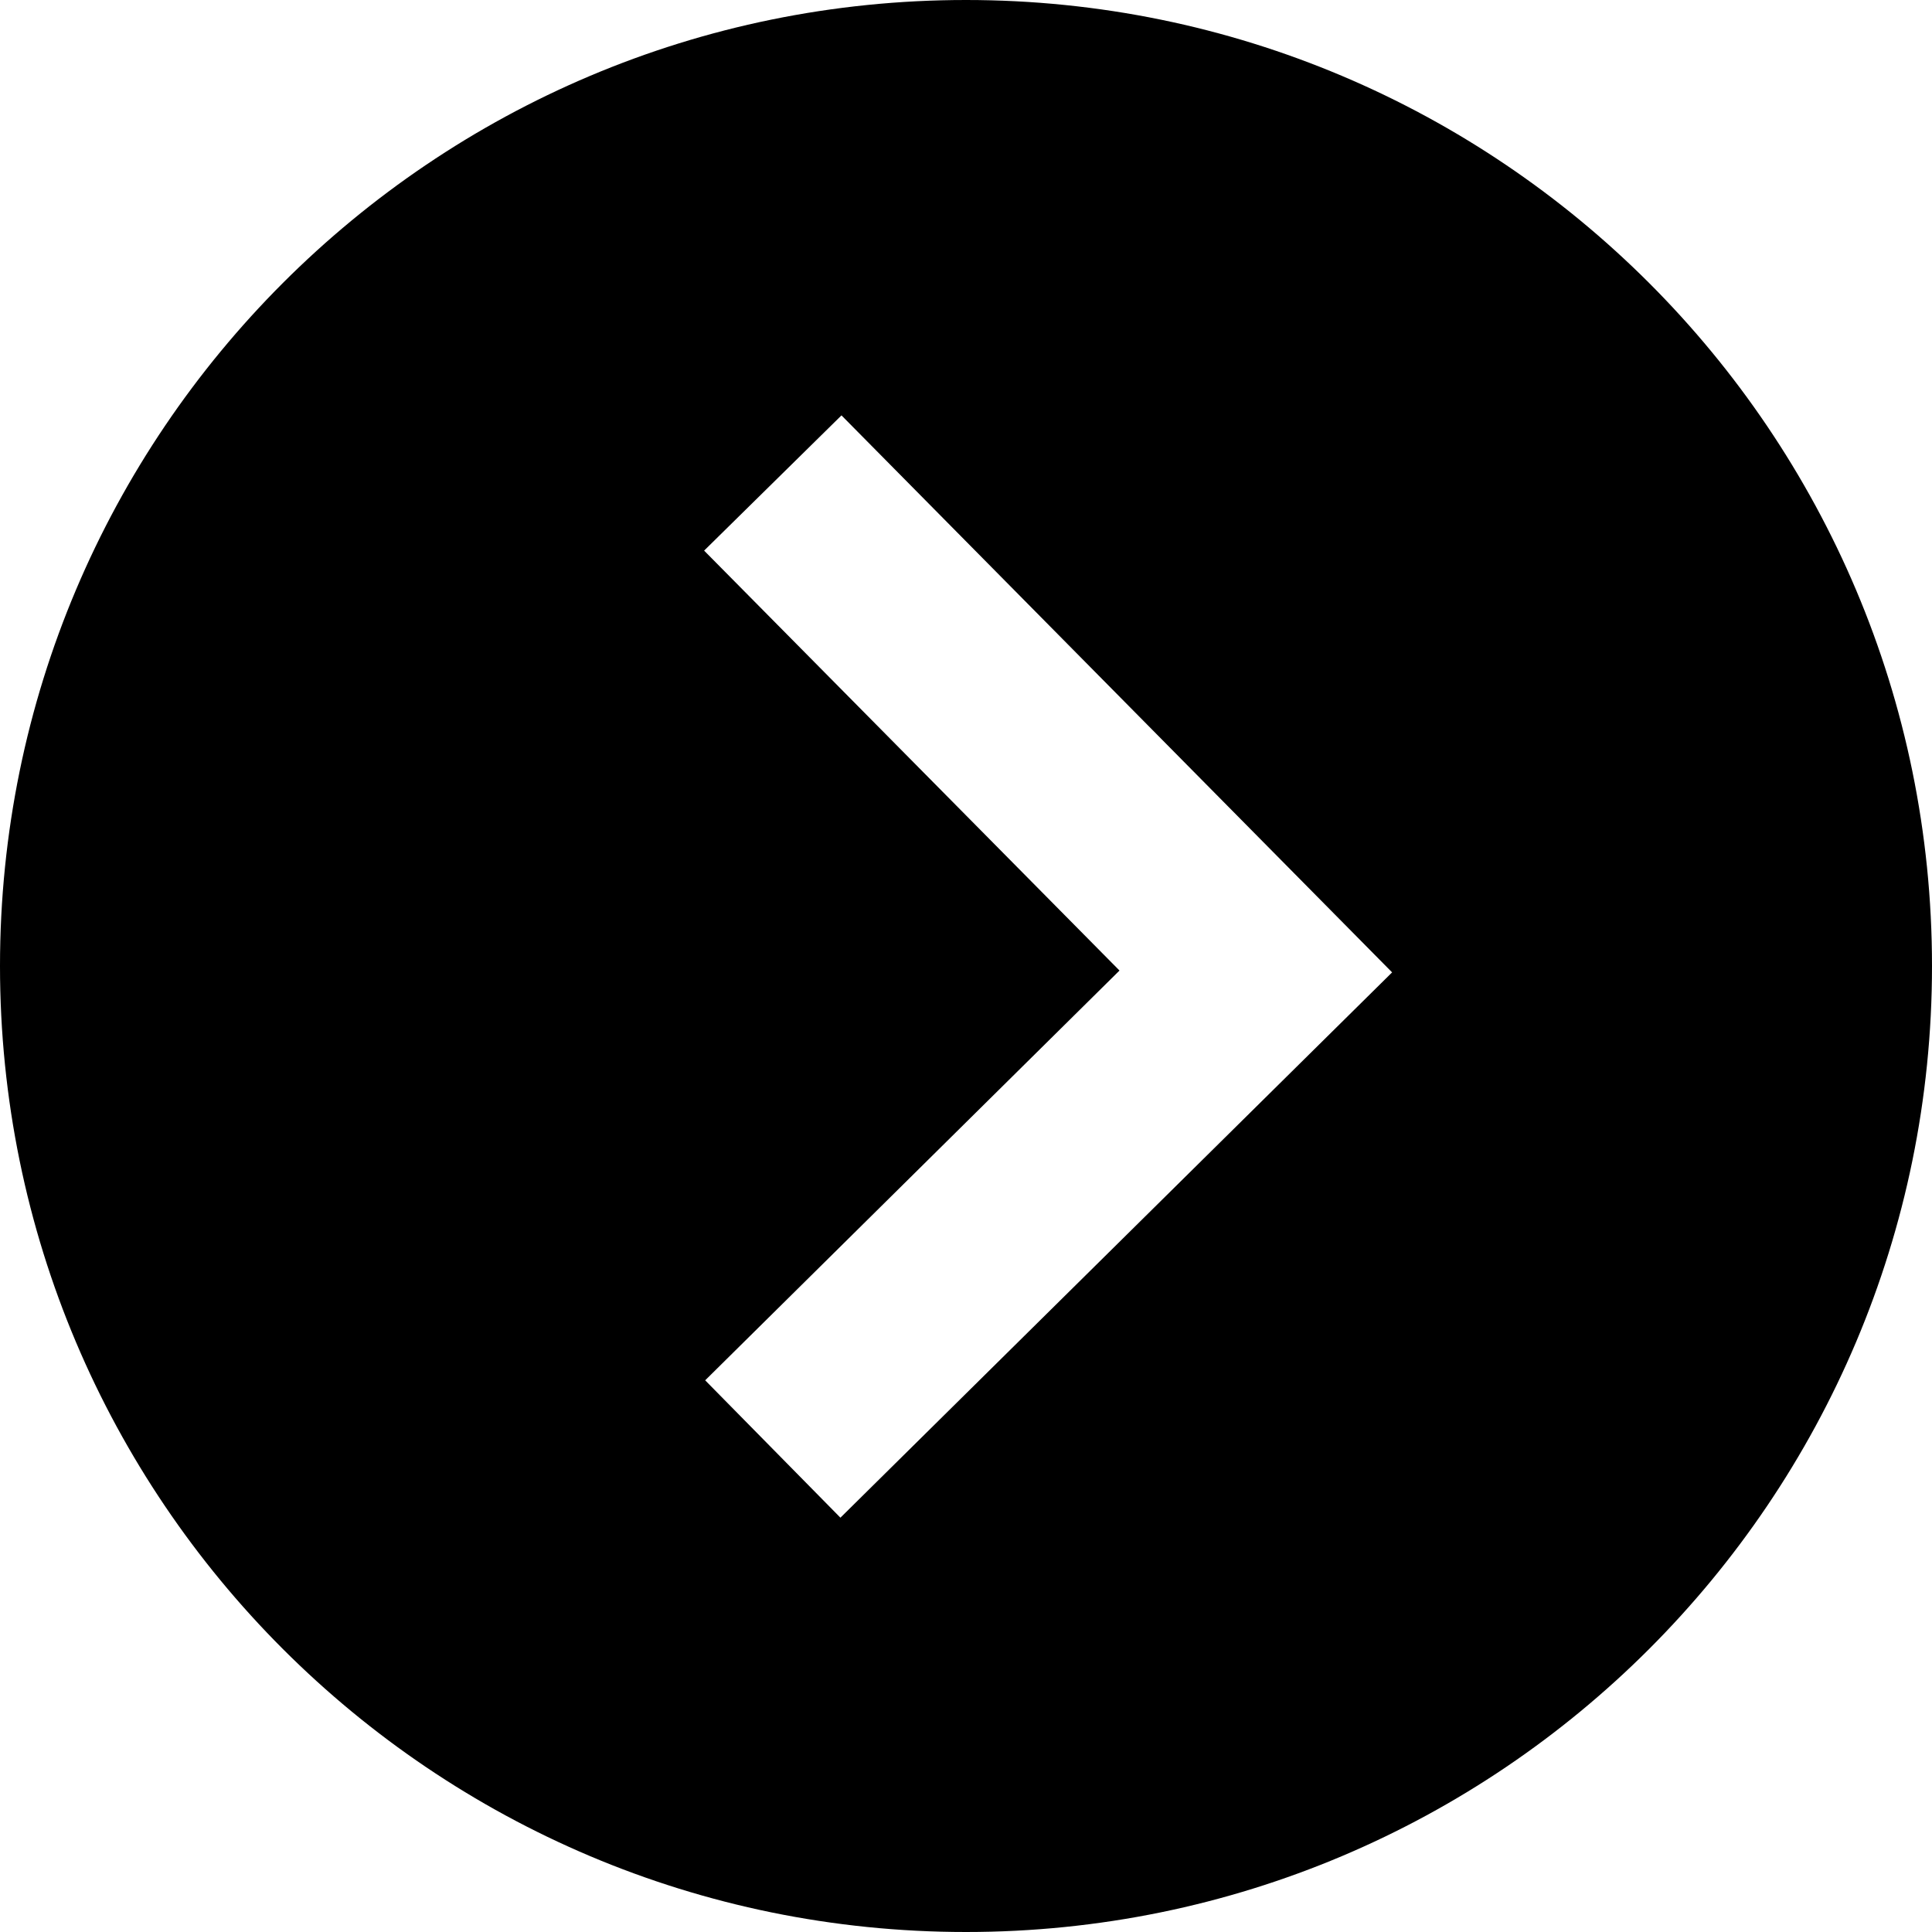
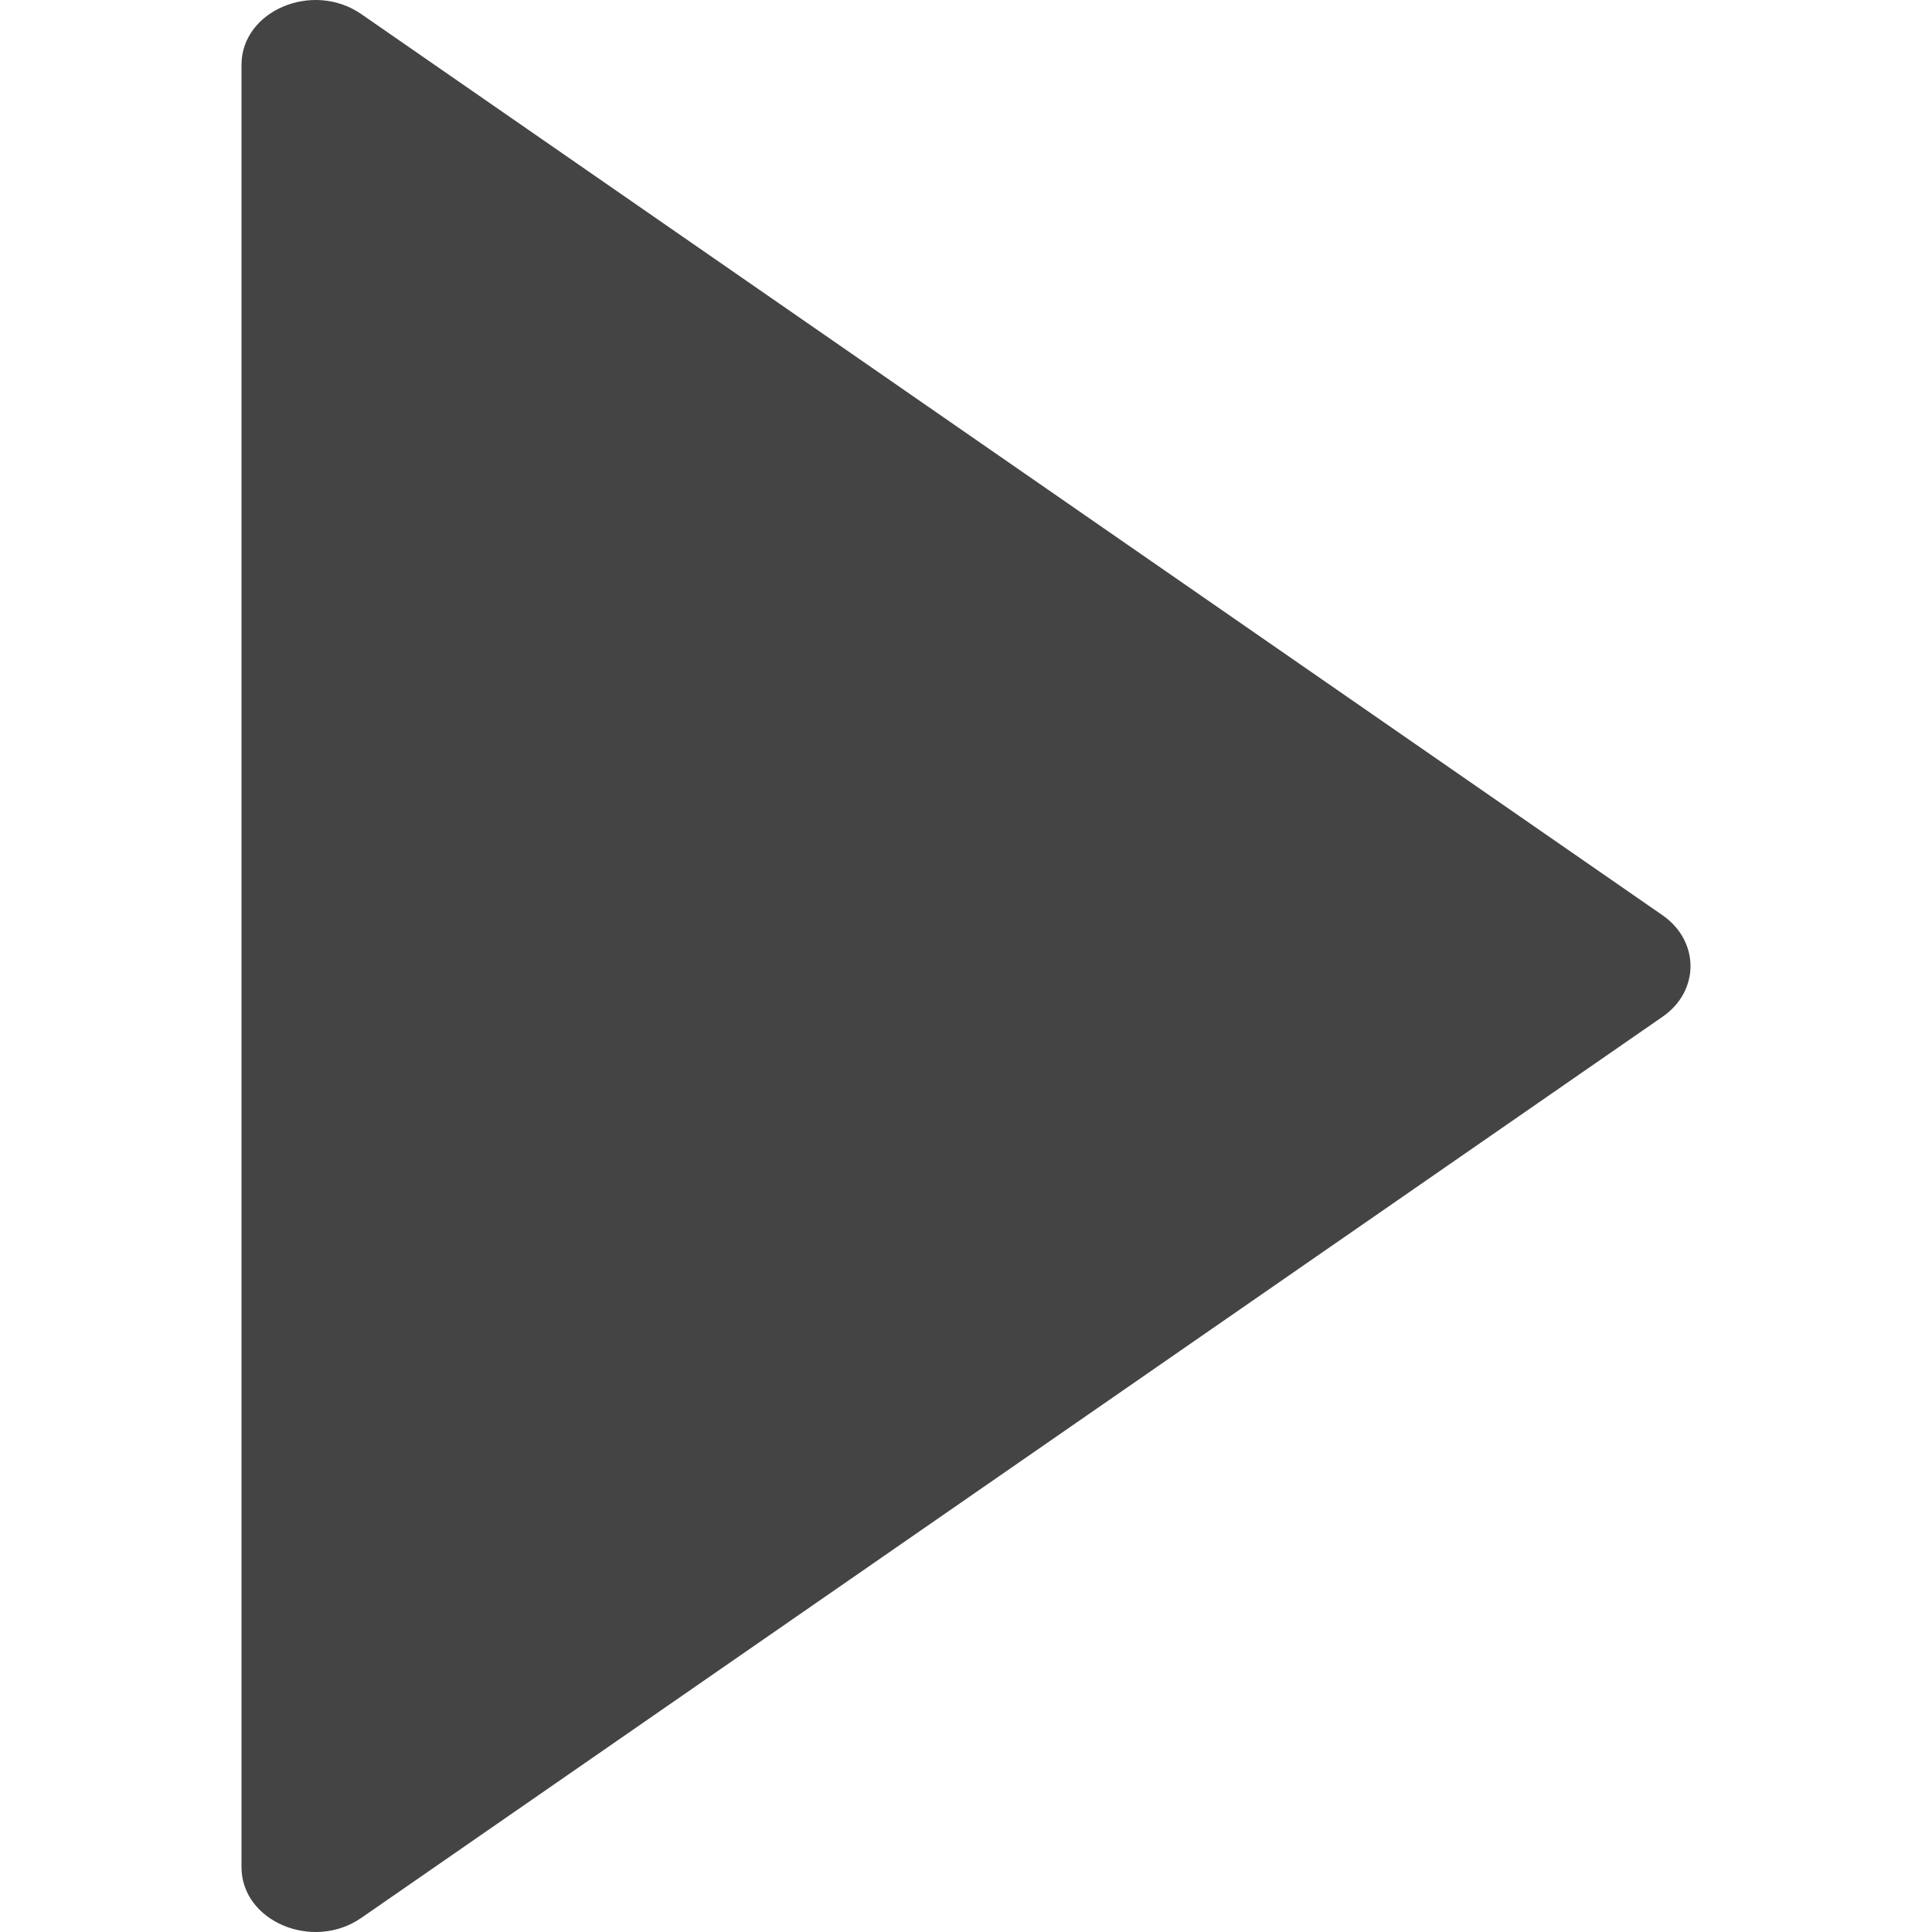
- <svg xmlns="http://www.w3.org/2000/svg" width="20" height="20" viewBox="0 0 20 20">
-   <path d="M10,20A10,10,0,1,0,0,10,10,10,0,0,0,10,20ZM8.711,4.3l5.7,5.766L8.7,15.711,7.3,14.289l4.289-4.242L7.289,5.7Z" />
+ <svg xmlns="http://www.w3.org/2000/svg" width="16" height="16" viewBox="0 0 12 16" fill="none">
+   <path d="M0 0.537L0 15.463C0 15.911 0.589 16.161 0.991 15.884L11.769 8.42C12.077 8.207 12.077 7.795 11.769 7.58L0.991 0.116C0.589 -0.161 0 0.089 0 0.537Z" fill="#444444" />
</svg>
